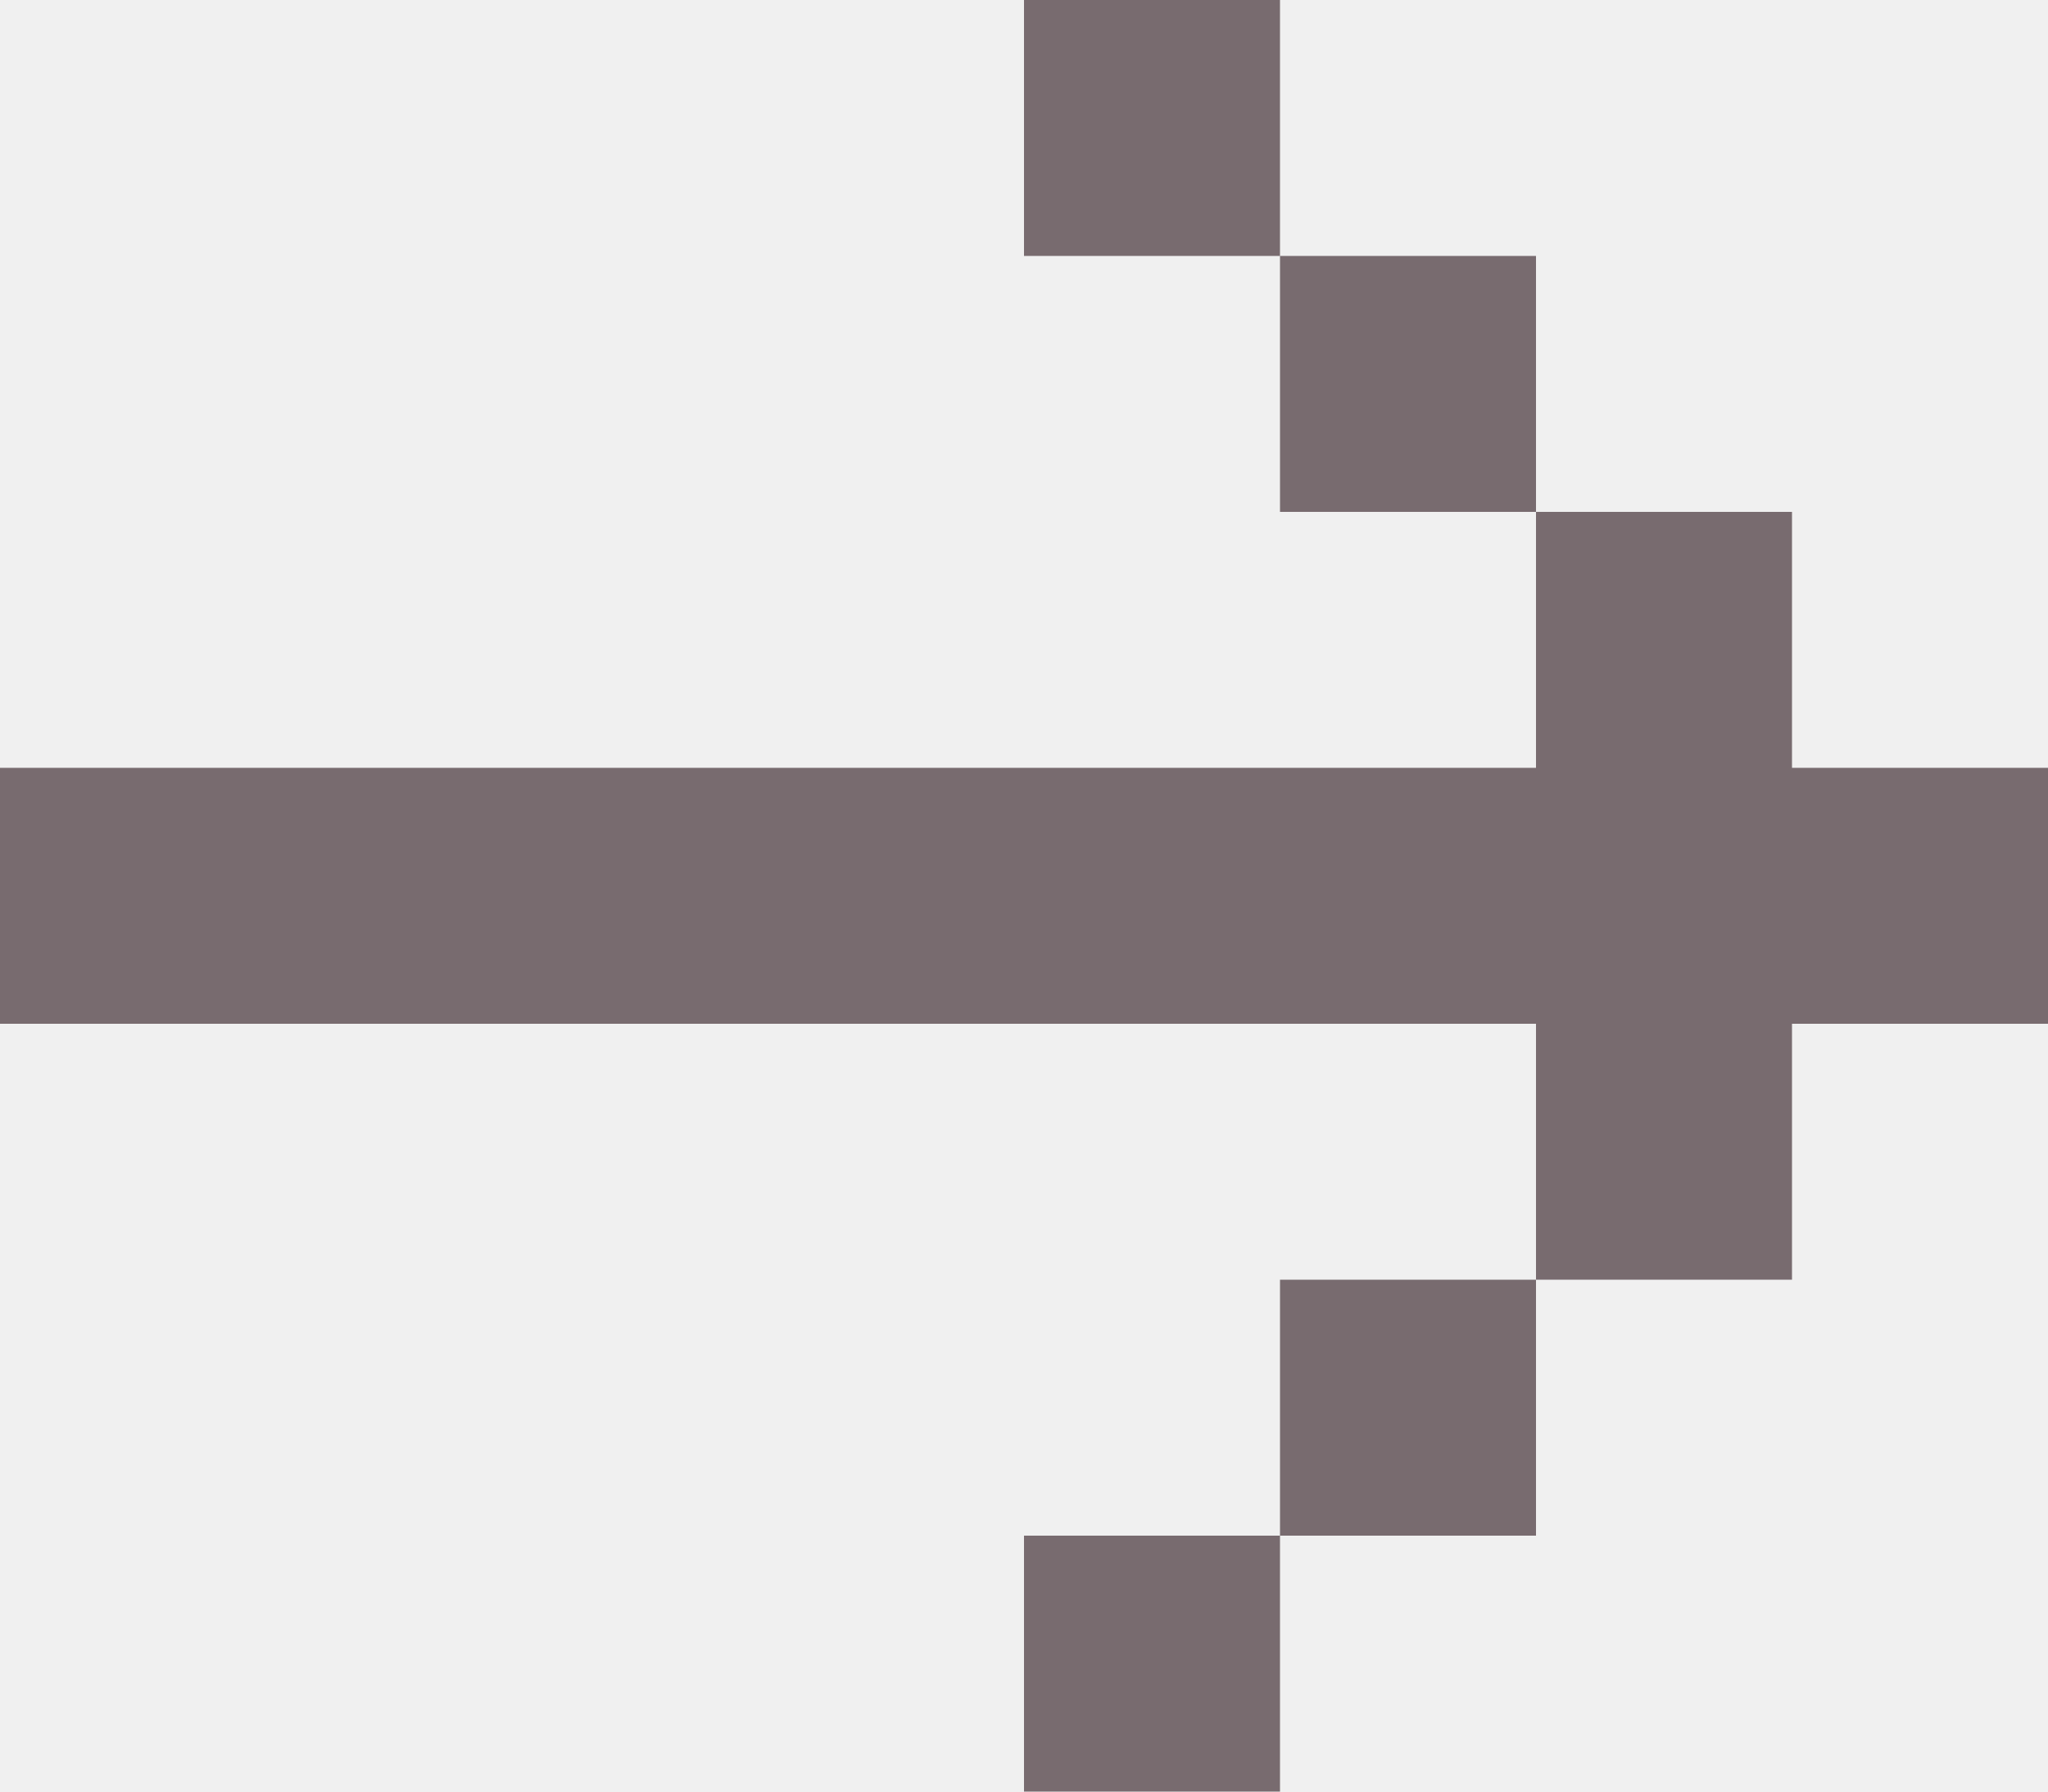
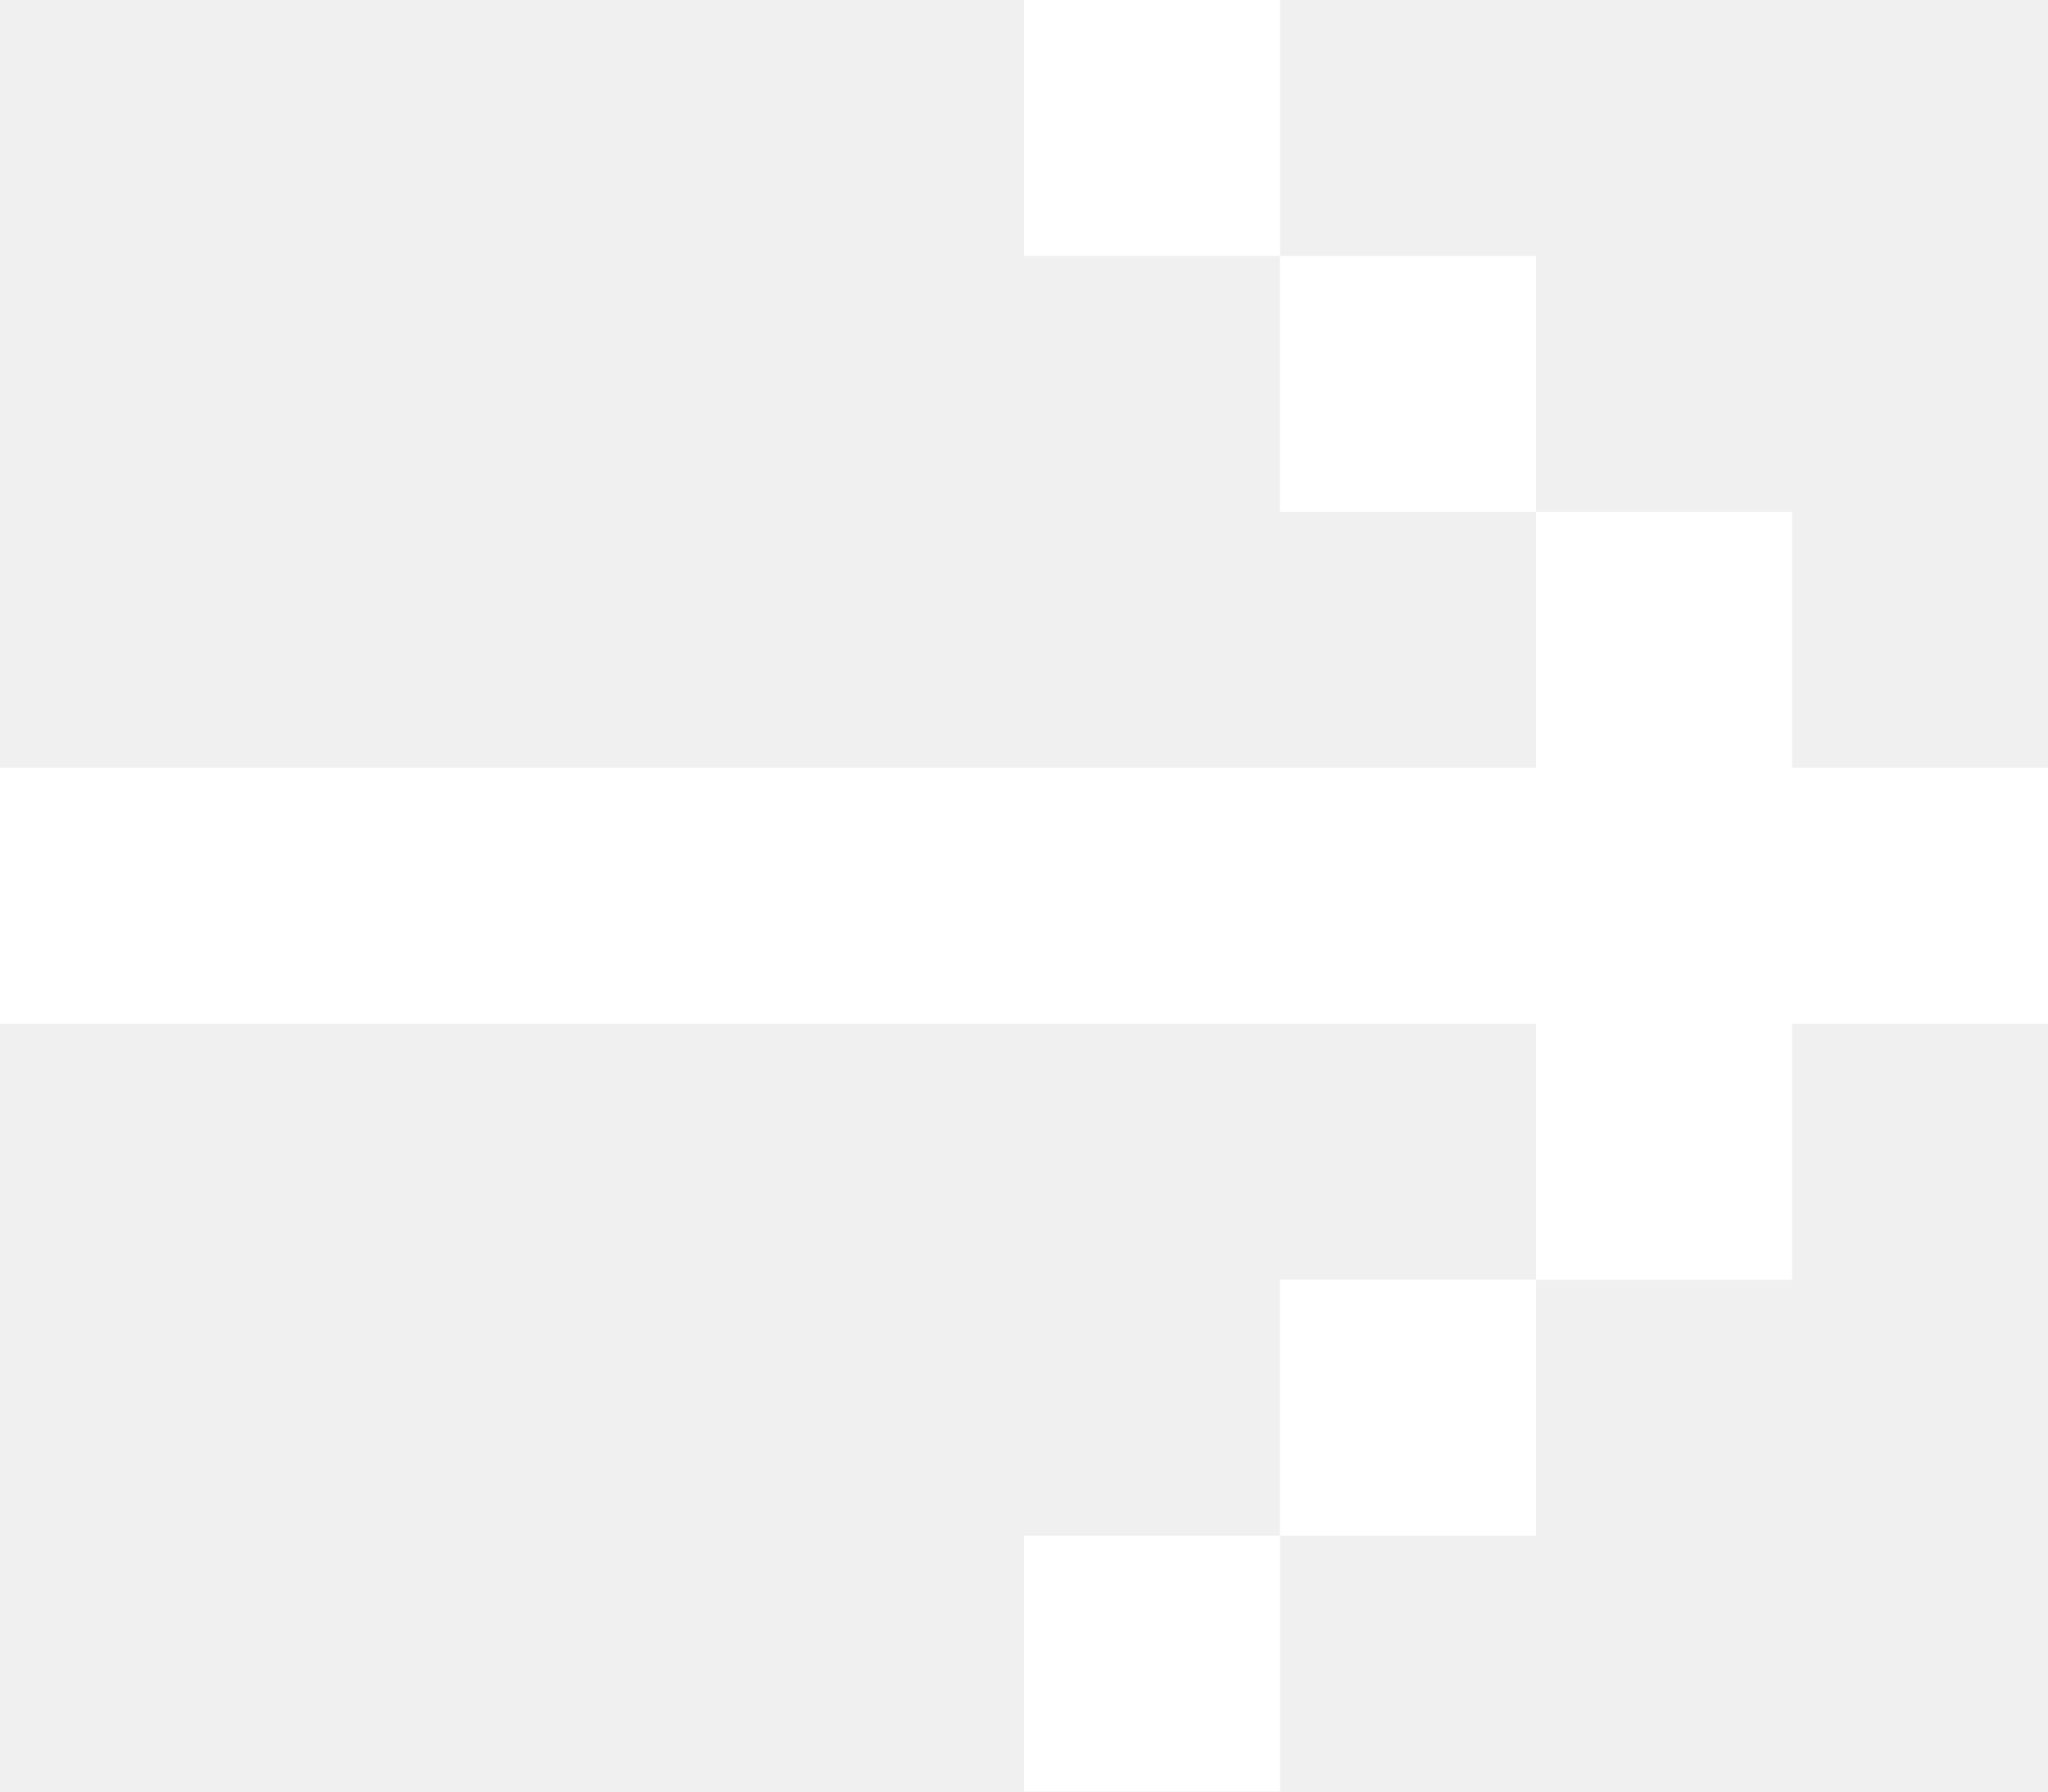
<svg xmlns="http://www.w3.org/2000/svg" width="16px" height="14px" viewBox="0 0 16 14" version="1.1">
-   <g id="icon-right-arrow" fill="#786B6F">
+   <g id="icon-right-arrow" fill="#FFFFFF">
    <path d="M9,11 L9,-1 L7,-1 L7,11 L5,11 L5,13 L7,13 L7,15 L9,15 L9,13 L11,13 L11,11 L9,11 Z M11,9 L13,9 L13,11 L11,11 L11,9 Z M13,7 L15,7 L15,9 L13,9 L13,7 Z M3,9 L5,9 L5,11 L3,11 L3,9 Z M1,7 L3,7 L3,9 L1,9 L1,7 Z" transform="translate(8, 7) rotate(-90) translate(-8, -7) " />
  </g>
</svg>
